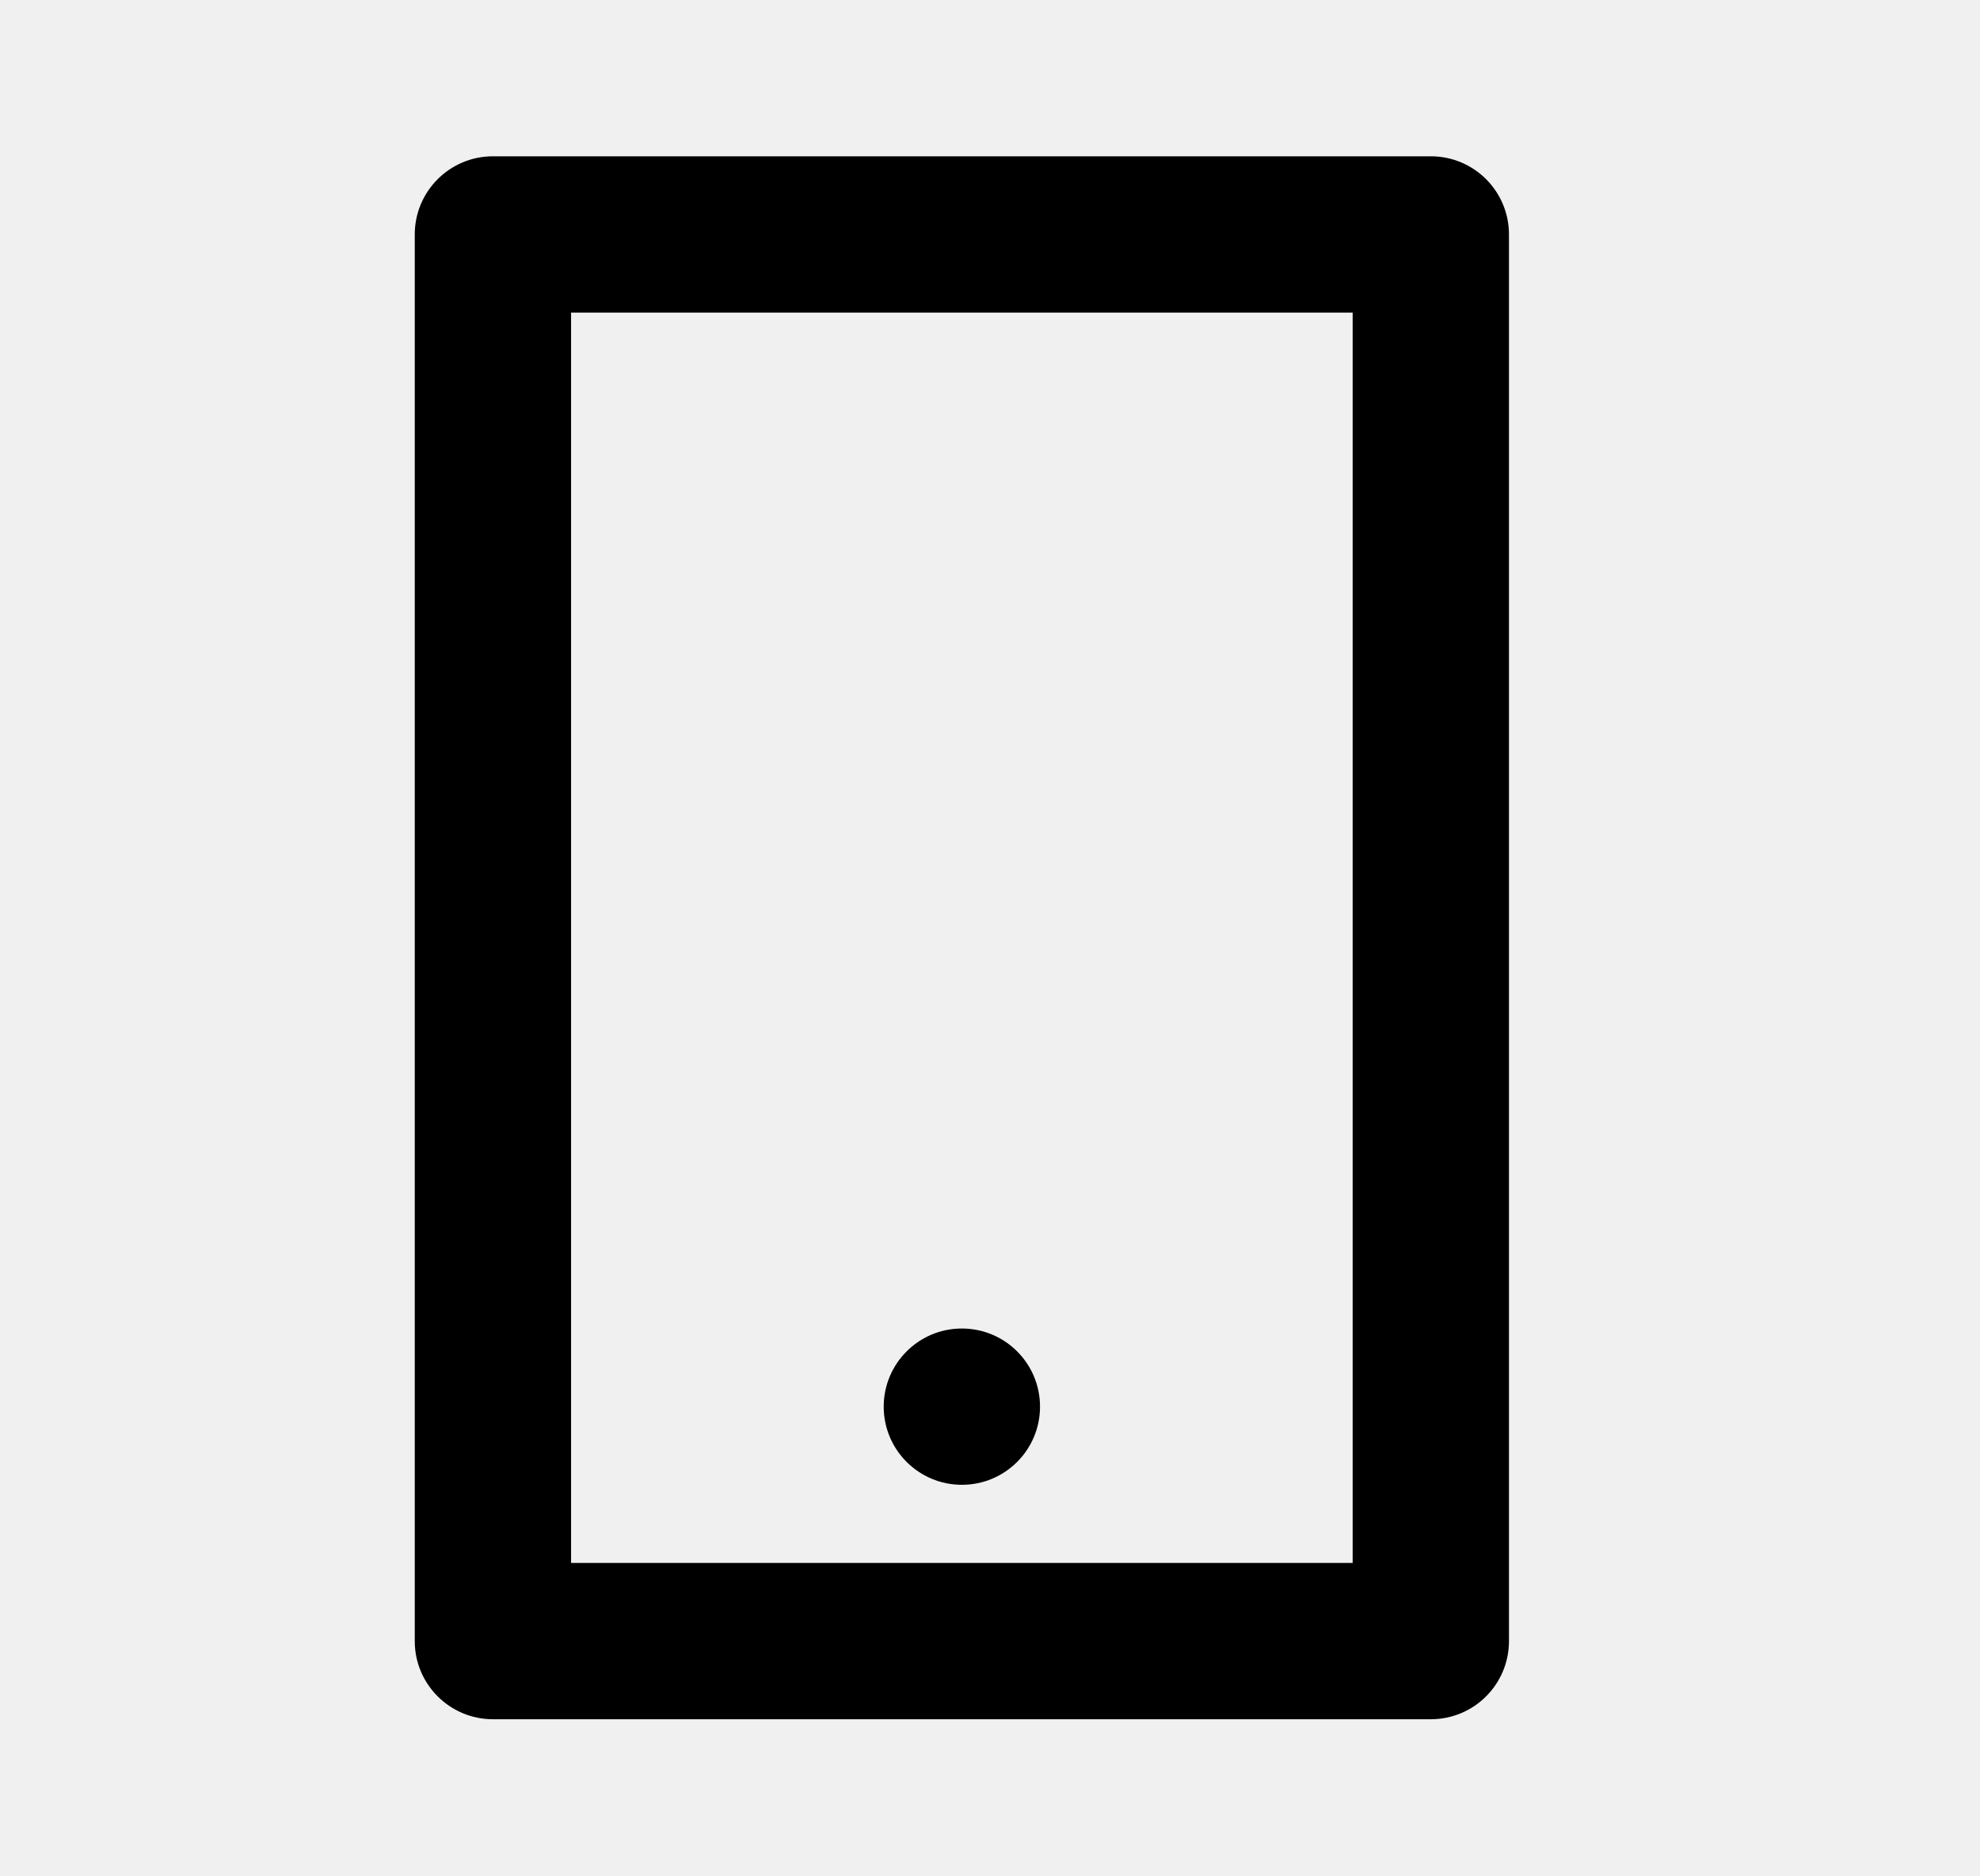
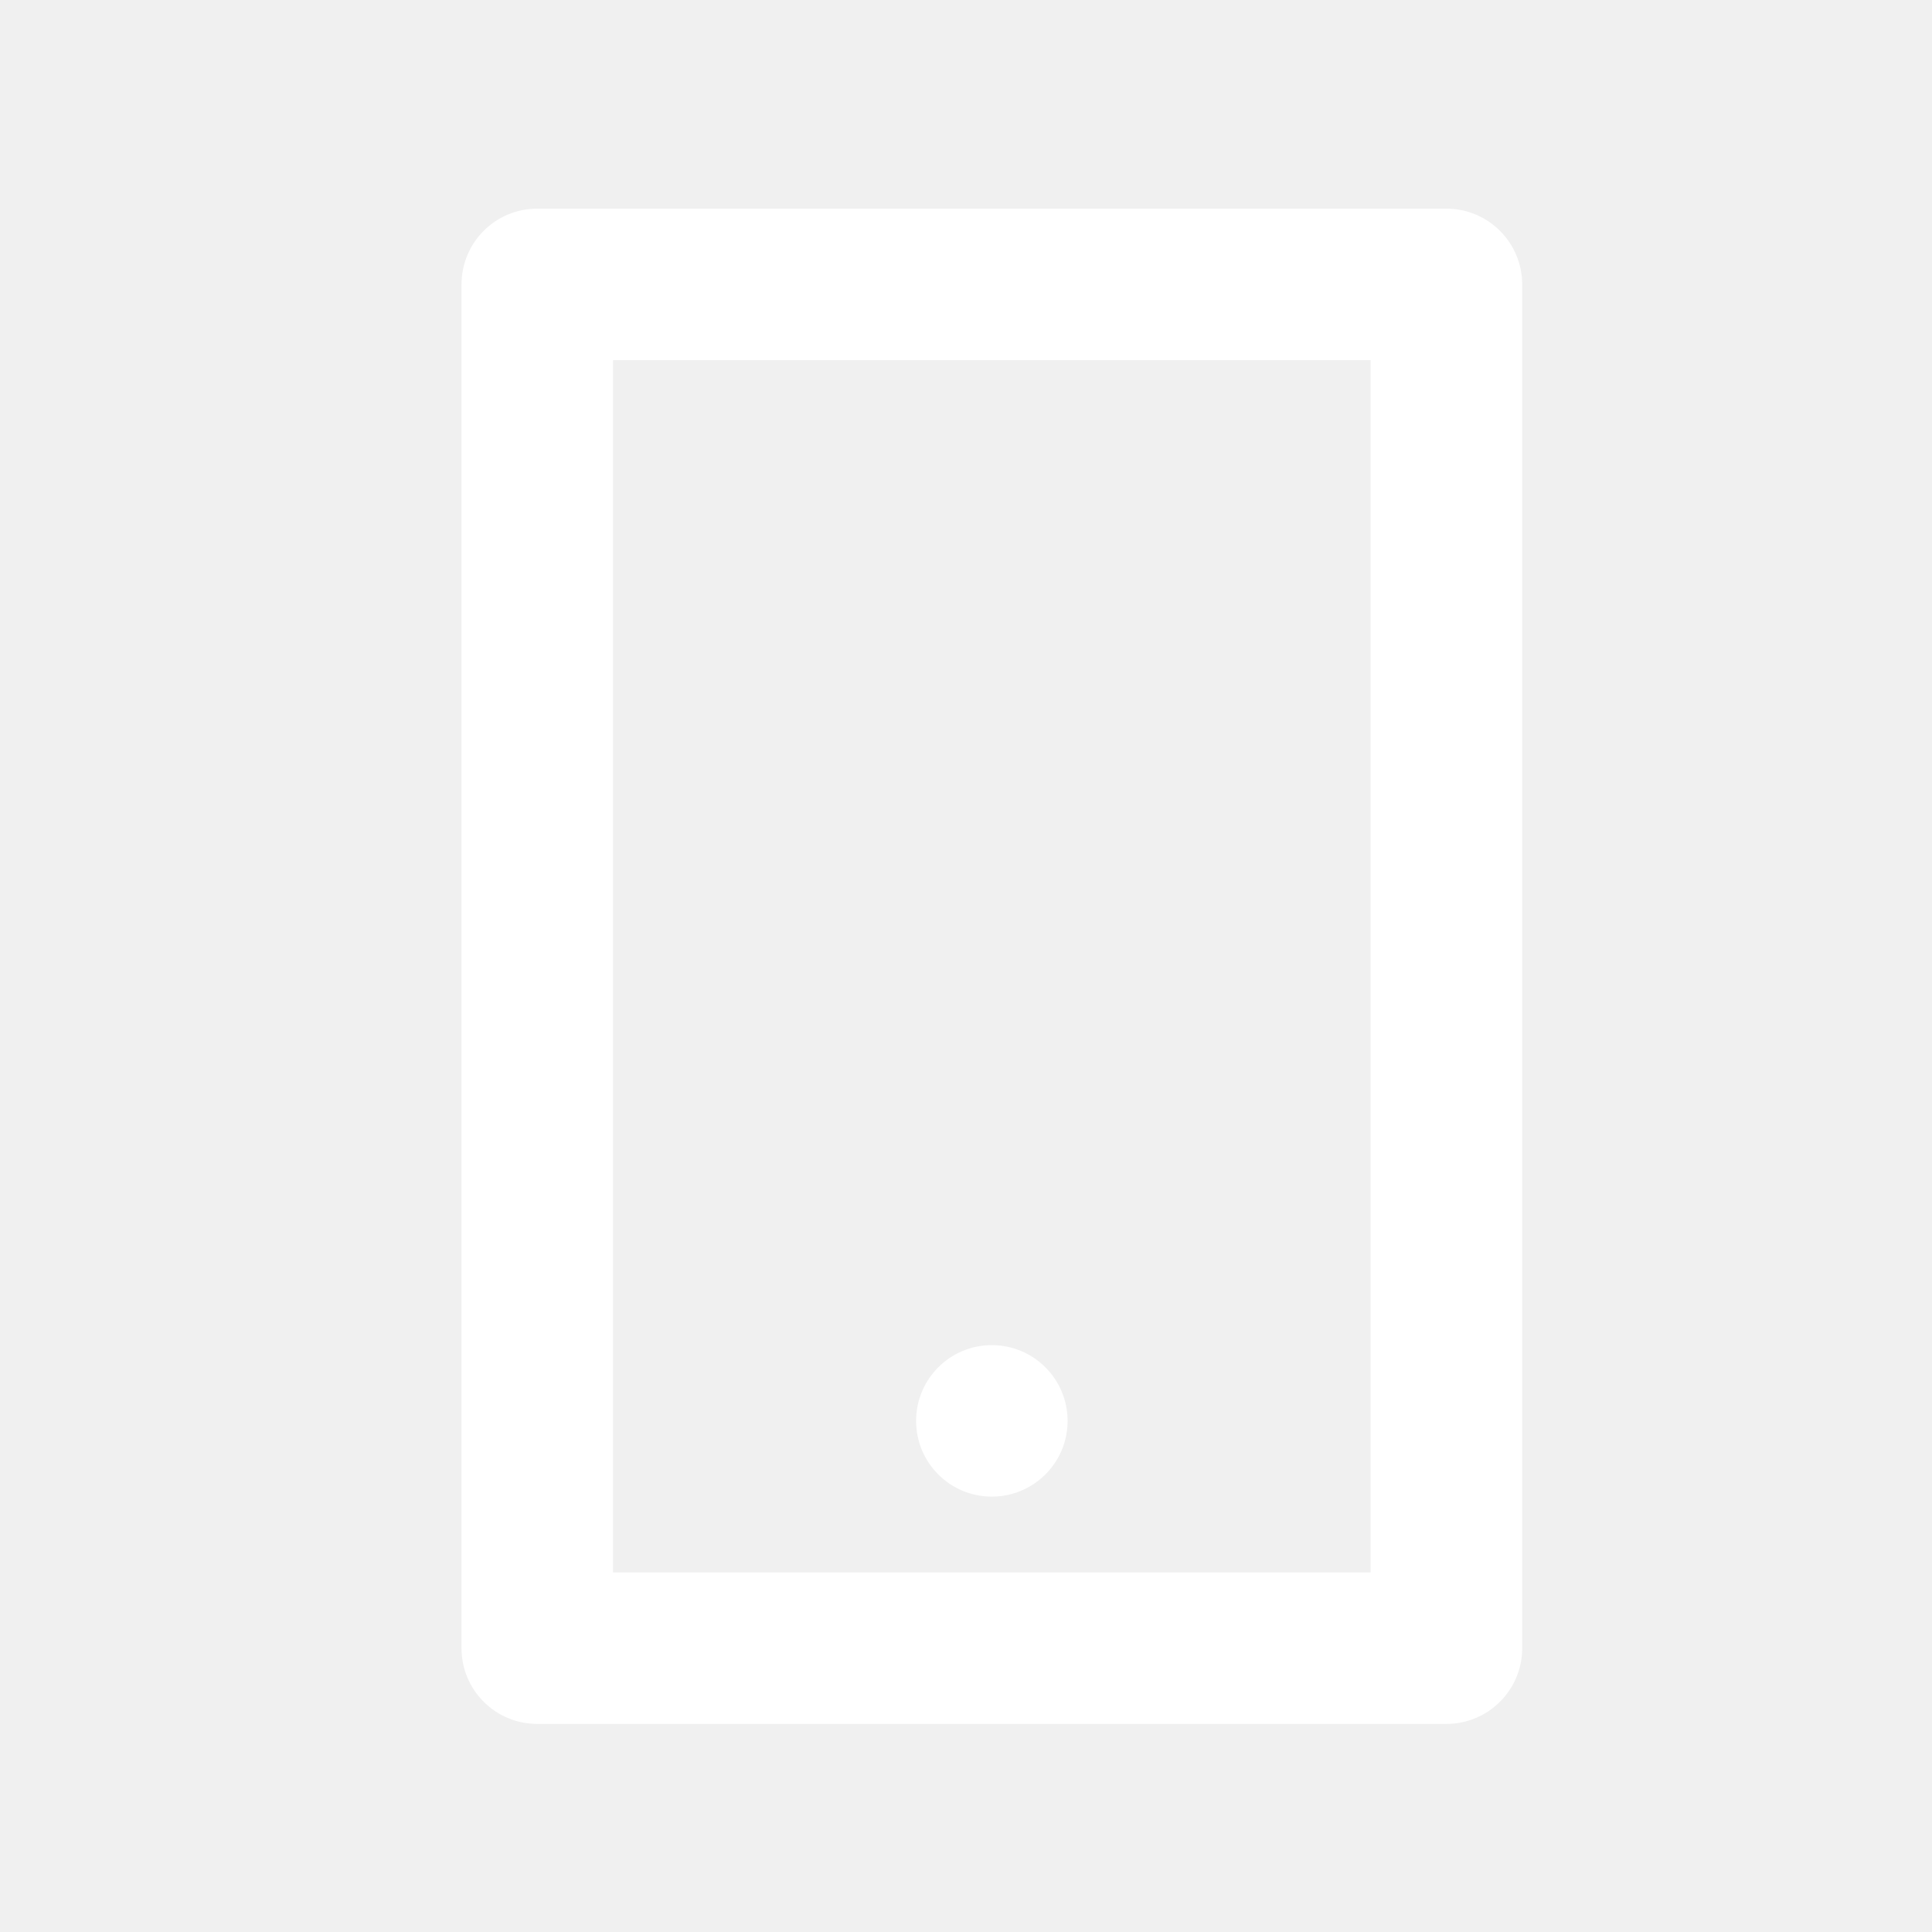
- <svg xmlns="http://www.w3.org/2000/svg" width="19" height="18" viewBox="0 0 19 18" fill="none">
-   <path d="M5.48 3V15H12.98V3H5.48ZM4.73 1.5H13.73C14.145 1.5 14.48 1.836 14.48 2.25V15.75C14.48 16.164 14.145 16.5 13.73 16.5H4.73C4.316 16.5 3.98 16.164 3.98 15.75V2.25C3.98 1.836 4.316 1.5 4.73 1.5ZM9.23 12.75C9.645 12.75 9.98 13.086 9.98 13.5C9.98 13.914 9.645 14.25 9.23 14.25C8.816 14.25 8.48 13.914 8.48 13.5C8.48 13.086 8.816 12.75 9.23 12.75Z" fill="black" />
+ <svg xmlns="http://www.w3.org/2000/svg" width="17" height="17" viewBox="0 0 17 17" fill="none">
+   <path d="M5.394 3.169V13.836H12.06V3.169H5.394ZM4.727 1.836H12.727C13.095 1.836 13.394 2.134 13.394 2.503V14.503C13.394 14.871 13.095 15.169 12.727 15.169H4.727C4.359 15.169 4.061 14.871 4.061 14.503V2.503C4.061 2.134 4.359 1.836 4.727 1.836ZM8.727 11.836C9.095 11.836 9.394 12.134 9.394 12.503C9.394 12.871 9.095 13.169 8.727 13.169C8.359 13.169 8.061 12.871 8.061 12.503C8.061 12.134 8.359 11.836 8.727 11.836Z" fill="white" />
</svg>
